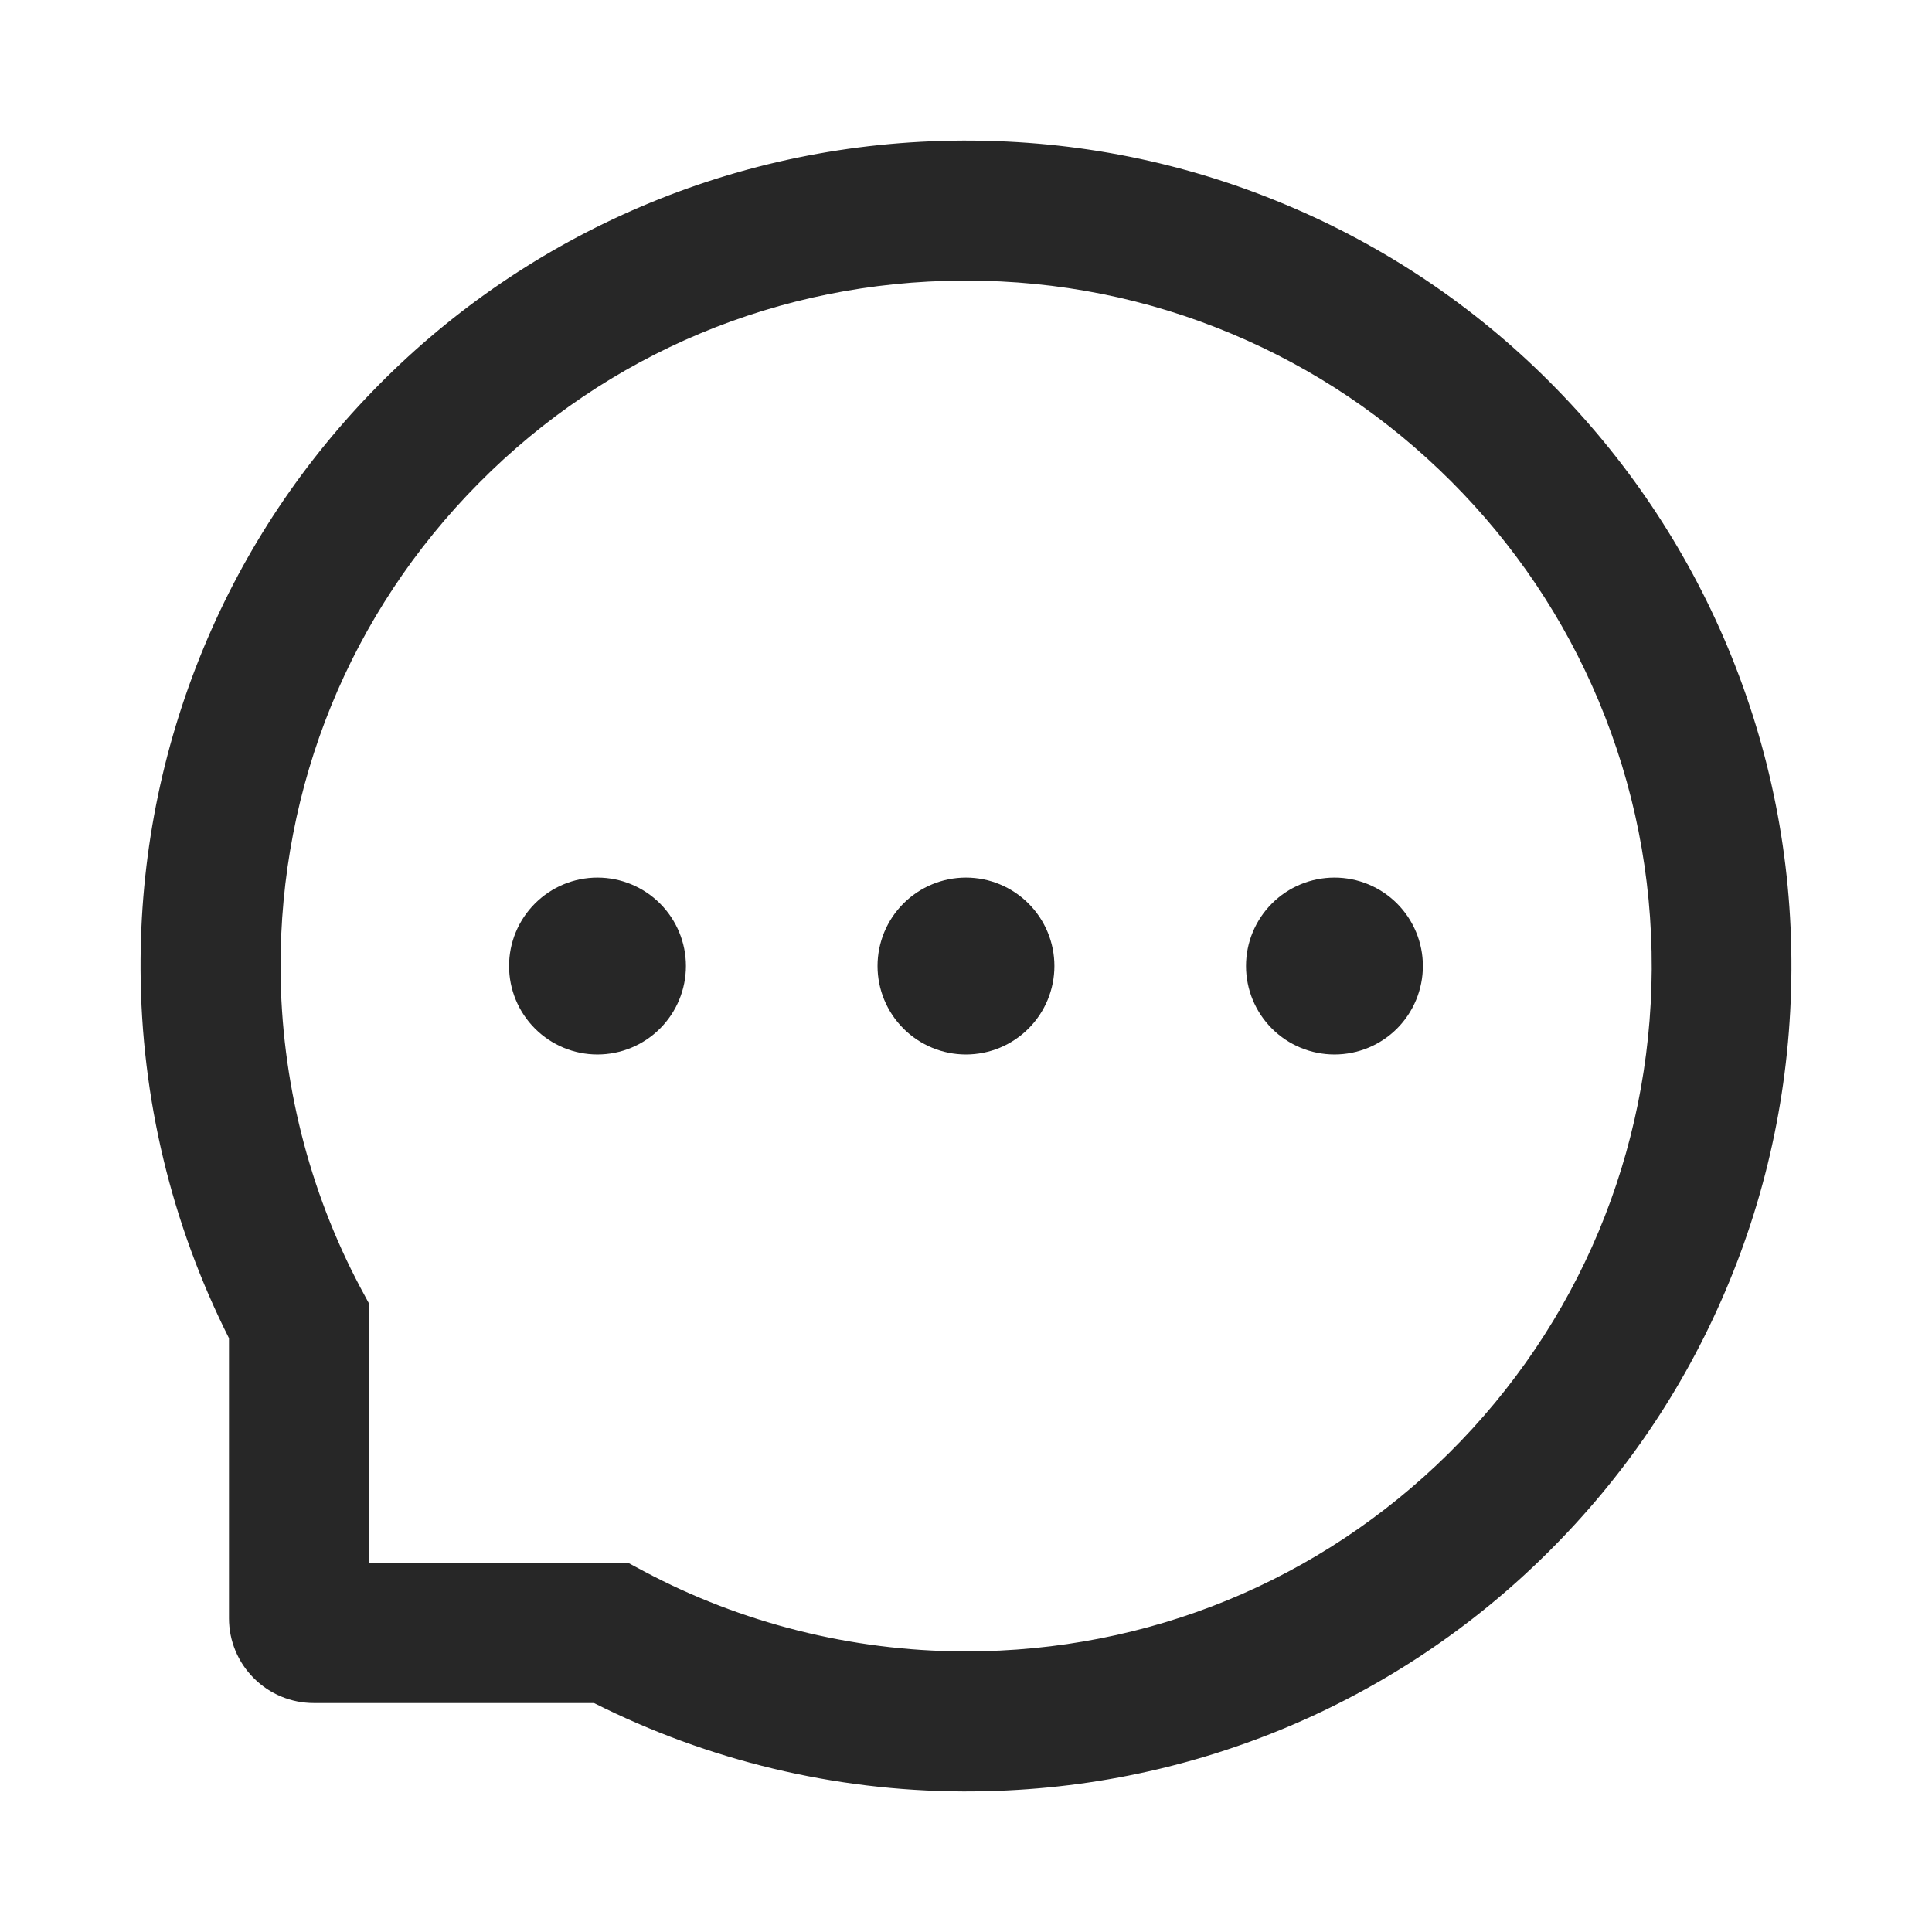
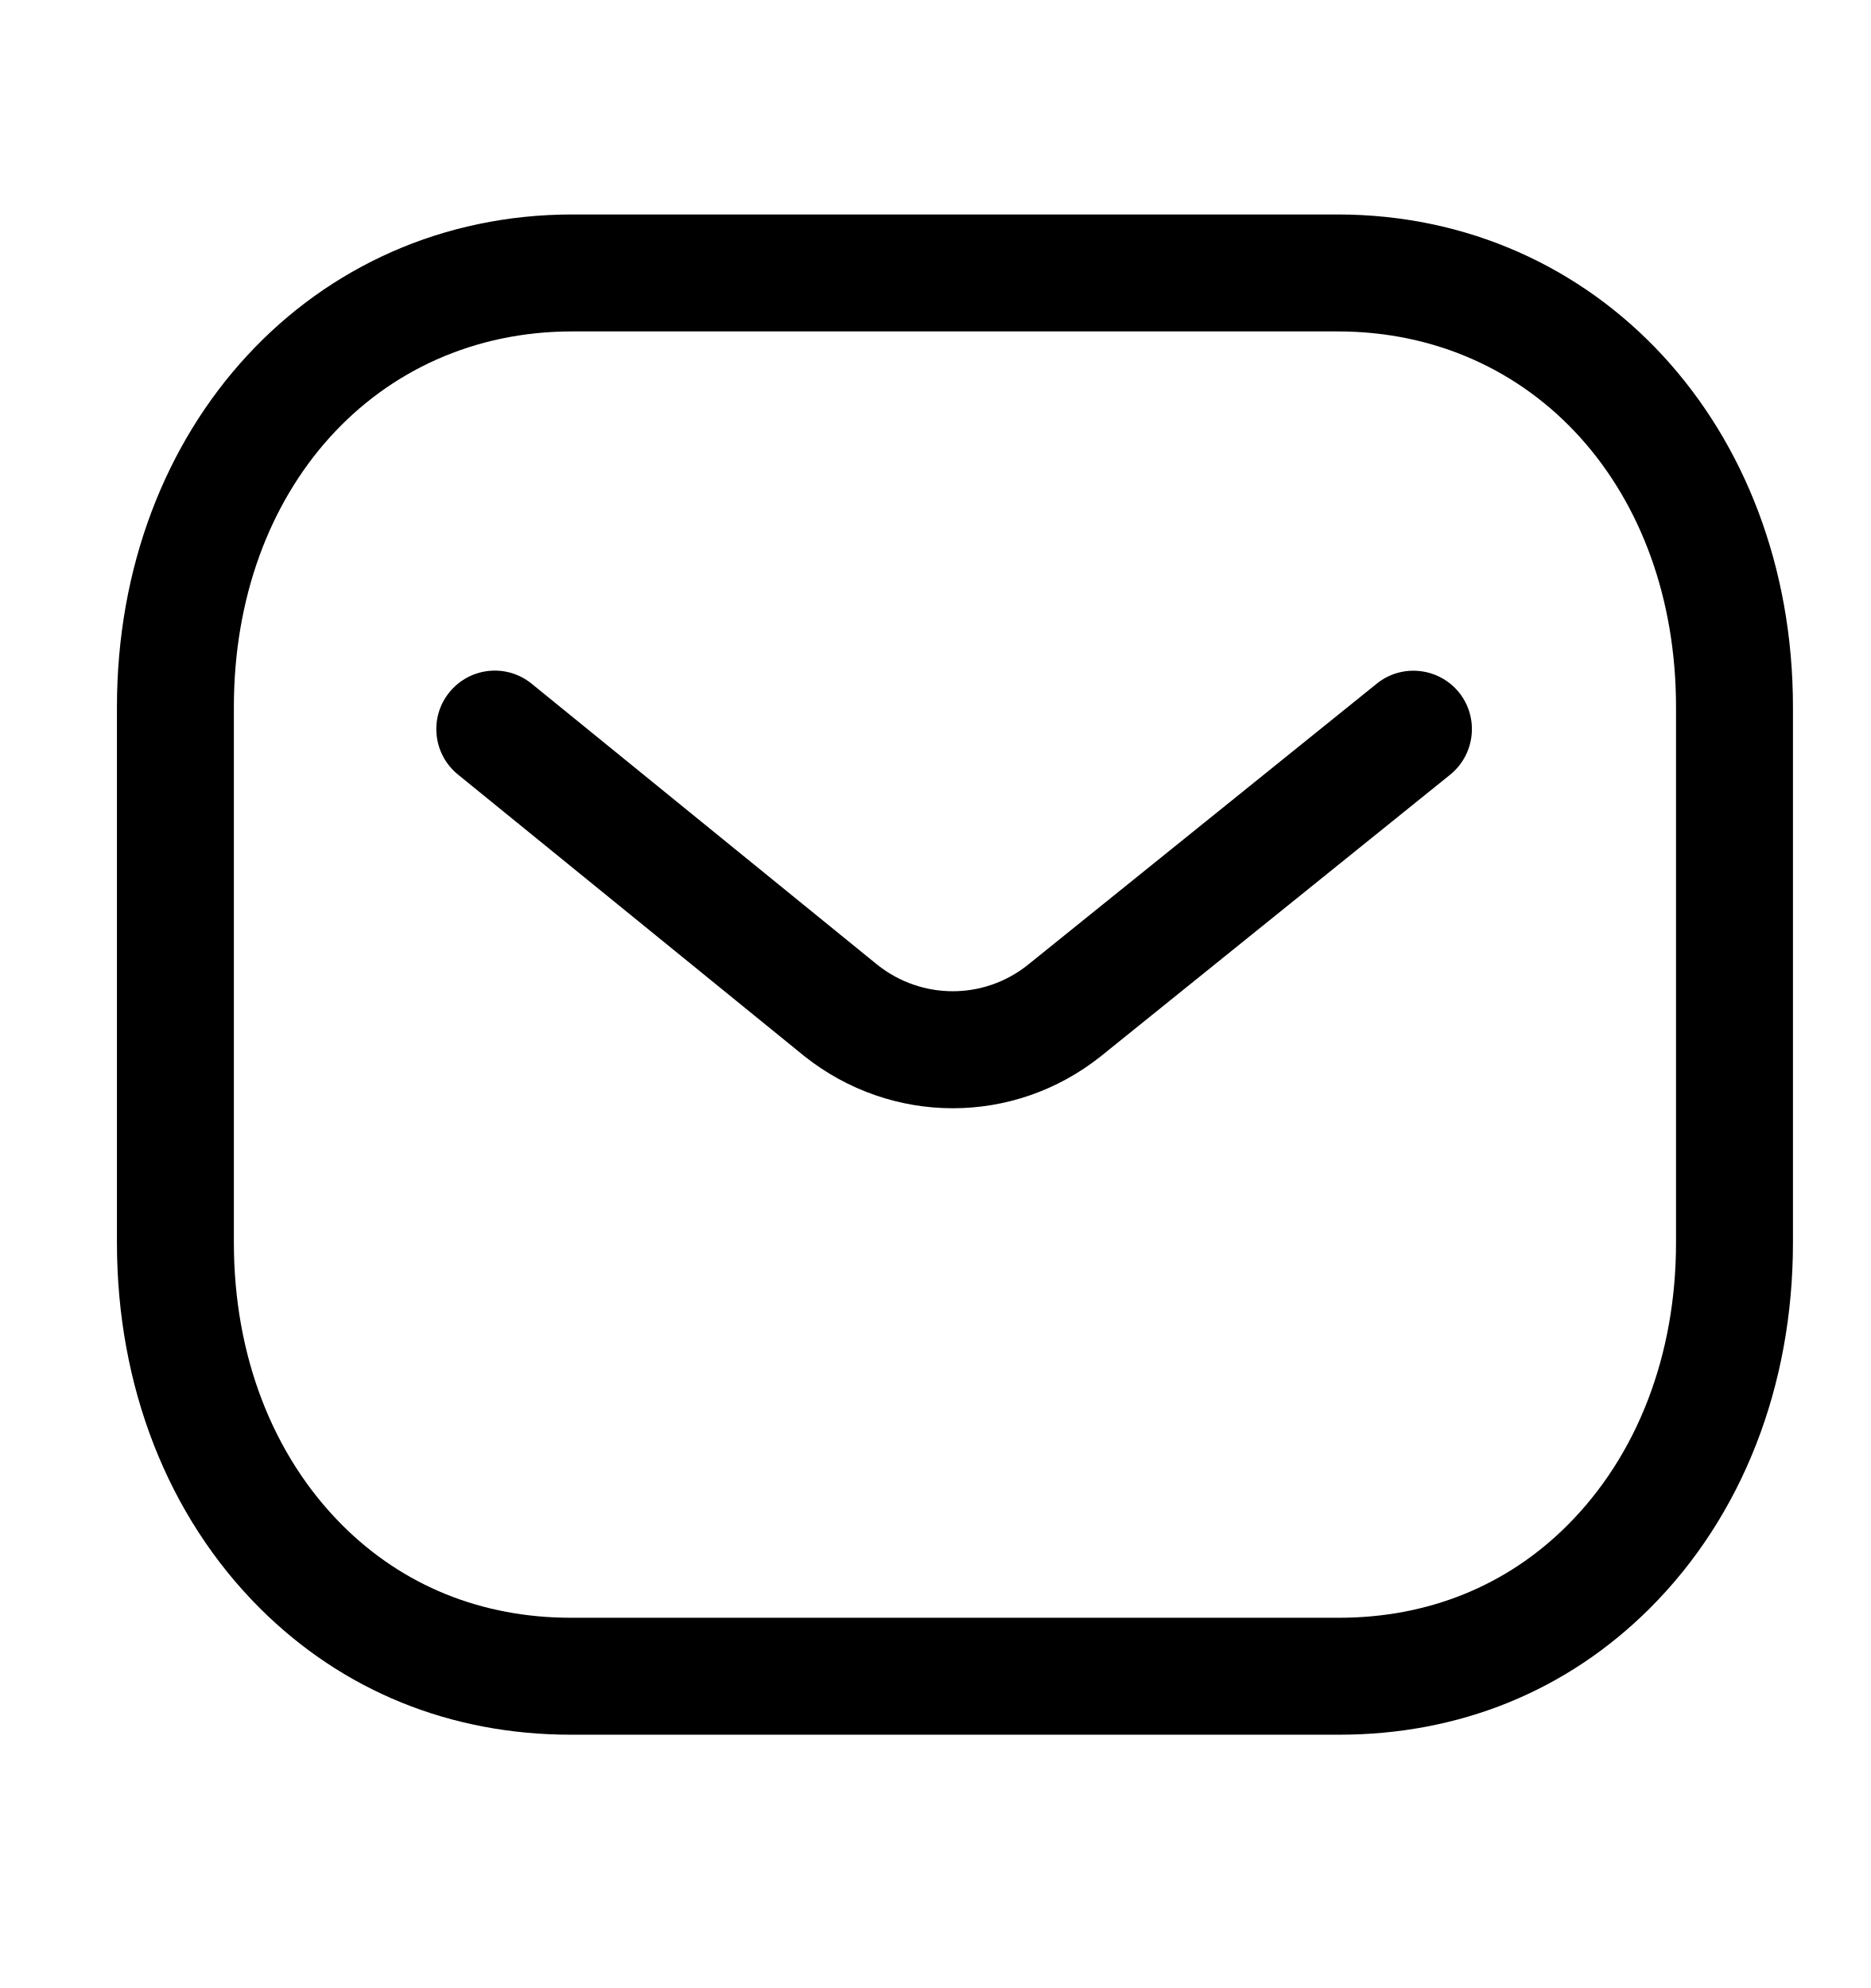
- <svg xmlns="http://www.w3.org/2000/svg" width="29" height="29" viewBox="0 0 29 29" fill="none">
-   <path d="M13.172 14.5C13.172 14.852 13.312 15.19 13.561 15.439C13.81 15.688 14.148 15.828 14.499 15.828C14.852 15.828 15.189 15.688 15.438 15.439C15.687 15.19 15.827 14.852 15.827 14.5C15.827 14.148 15.687 13.811 15.438 13.562C15.189 13.313 14.852 13.173 14.499 13.173C14.148 13.173 13.81 13.313 13.561 13.562C13.312 13.811 13.172 14.148 13.172 14.5ZM18.703 14.5C18.703 14.852 18.843 15.19 19.092 15.439C19.341 15.688 19.679 15.828 20.031 15.828C20.383 15.828 20.721 15.688 20.97 15.439C21.218 15.19 21.358 14.852 21.358 14.5C21.358 14.148 21.218 13.811 20.97 13.562C20.721 13.313 20.383 13.173 20.031 13.173C19.679 13.173 19.341 13.313 19.092 13.562C18.843 13.811 18.703 14.148 18.703 14.5ZM7.641 14.5C7.641 14.852 7.781 15.19 8.03 15.439C8.279 15.688 8.616 15.828 8.968 15.828C9.32 15.828 9.658 15.688 9.907 15.439C10.156 15.19 10.296 14.852 10.296 14.5C10.296 14.148 10.156 13.811 9.907 13.562C9.658 13.313 9.32 13.173 8.968 13.173C8.616 13.173 8.279 13.313 8.03 13.562C7.781 13.811 7.641 14.148 7.641 14.5ZM25.927 9.699C25.302 8.214 24.406 6.881 23.264 5.736C22.13 4.598 20.783 3.693 19.301 3.073C17.78 2.434 16.164 2.11 14.499 2.11H14.444C12.768 2.119 11.145 2.451 9.618 3.103C8.148 3.73 6.815 4.636 5.691 5.772C4.56 6.914 3.672 8.242 3.058 9.721C2.422 11.254 2.101 12.883 2.11 14.558C2.119 16.479 2.573 18.371 3.437 20.087V24.291C3.437 24.628 3.571 24.952 3.81 25.19C4.048 25.429 4.372 25.563 4.709 25.563H8.916C10.631 26.427 12.524 26.881 14.444 26.89H14.502C16.159 26.89 17.766 26.57 19.279 25.942C20.753 25.329 22.095 24.435 23.228 23.309C24.37 22.178 25.269 20.856 25.897 19.382C26.549 17.855 26.881 16.232 26.89 14.556C26.898 12.871 26.572 11.237 25.927 9.699ZM21.748 21.813C19.809 23.732 17.238 24.788 14.499 24.788H14.453C12.785 24.78 11.128 24.365 9.665 23.585L9.433 23.461H5.539V19.567L5.414 19.335C4.635 17.872 4.22 16.215 4.211 14.547C4.2 11.79 5.254 9.201 7.187 7.252C9.118 5.302 11.698 4.223 14.455 4.212H14.502C15.885 4.212 17.226 4.48 18.49 5.011C19.724 5.529 20.83 6.273 21.781 7.224C22.73 8.173 23.477 9.282 23.994 10.515C24.53 11.793 24.799 13.148 24.793 14.547C24.777 17.302 23.695 19.882 21.748 21.813Z" fill="#272727" />
+ <svg xmlns="http://www.w3.org/2000/svg" width="16" height="17" viewBox="0 0 16 17" fill="none">
+   <g id="Message">
+     <g id="Iconly/Light-Outline/Message">
+       <g id="Message_2">
+         <path id="Combined-Shape" fill-rule="evenodd" clip-rule="evenodd" d="M4.894 1.834C2.674 1.834 1 3.645 1 6.047V10.626C1 11.855 1.434 12.966 2.224 13.754C2.933 14.46 3.852 14.834 4.883 14.834H11.452C12.48 14.834 13.399 14.461 14.108 13.754C14.898 12.966 15.333 11.855 15.333 10.626V6.047C15.333 3.645 13.659 1.834 11.439 1.834H4.894ZM4.894 2.834H11.439C13.116 2.834 14.333 4.185 14.333 6.047V10.626C14.333 11.588 14.002 12.447 13.402 13.045C12.885 13.562 12.21 13.834 11.45 13.834H4.894C4.892 13.833 4.887 13.834 4.883 13.834C4.122 13.834 3.448 13.562 2.93 13.045C2.33 12.447 2 11.588 2 10.626V6.047C2 4.185 3.217 2.834 4.894 2.834ZM3.843 5.92C3.669 6.134 3.702 6.449 3.916 6.623L6.878 9.031C7.253 9.329 7.701 9.477 8.148 9.477C8.594 9.477 9.039 9.33 9.411 9.035L12.401 6.625C12.616 6.451 12.65 6.136 12.477 5.921C12.303 5.707 11.988 5.673 11.774 5.846L8.786 8.254C8.411 8.551 7.882 8.551 7.504 8.251L4.547 5.847C4.332 5.672 4.018 5.705 3.843 5.92Z" fill="black" />
+       </g>
+     </g>
+   </g>
</svg>
